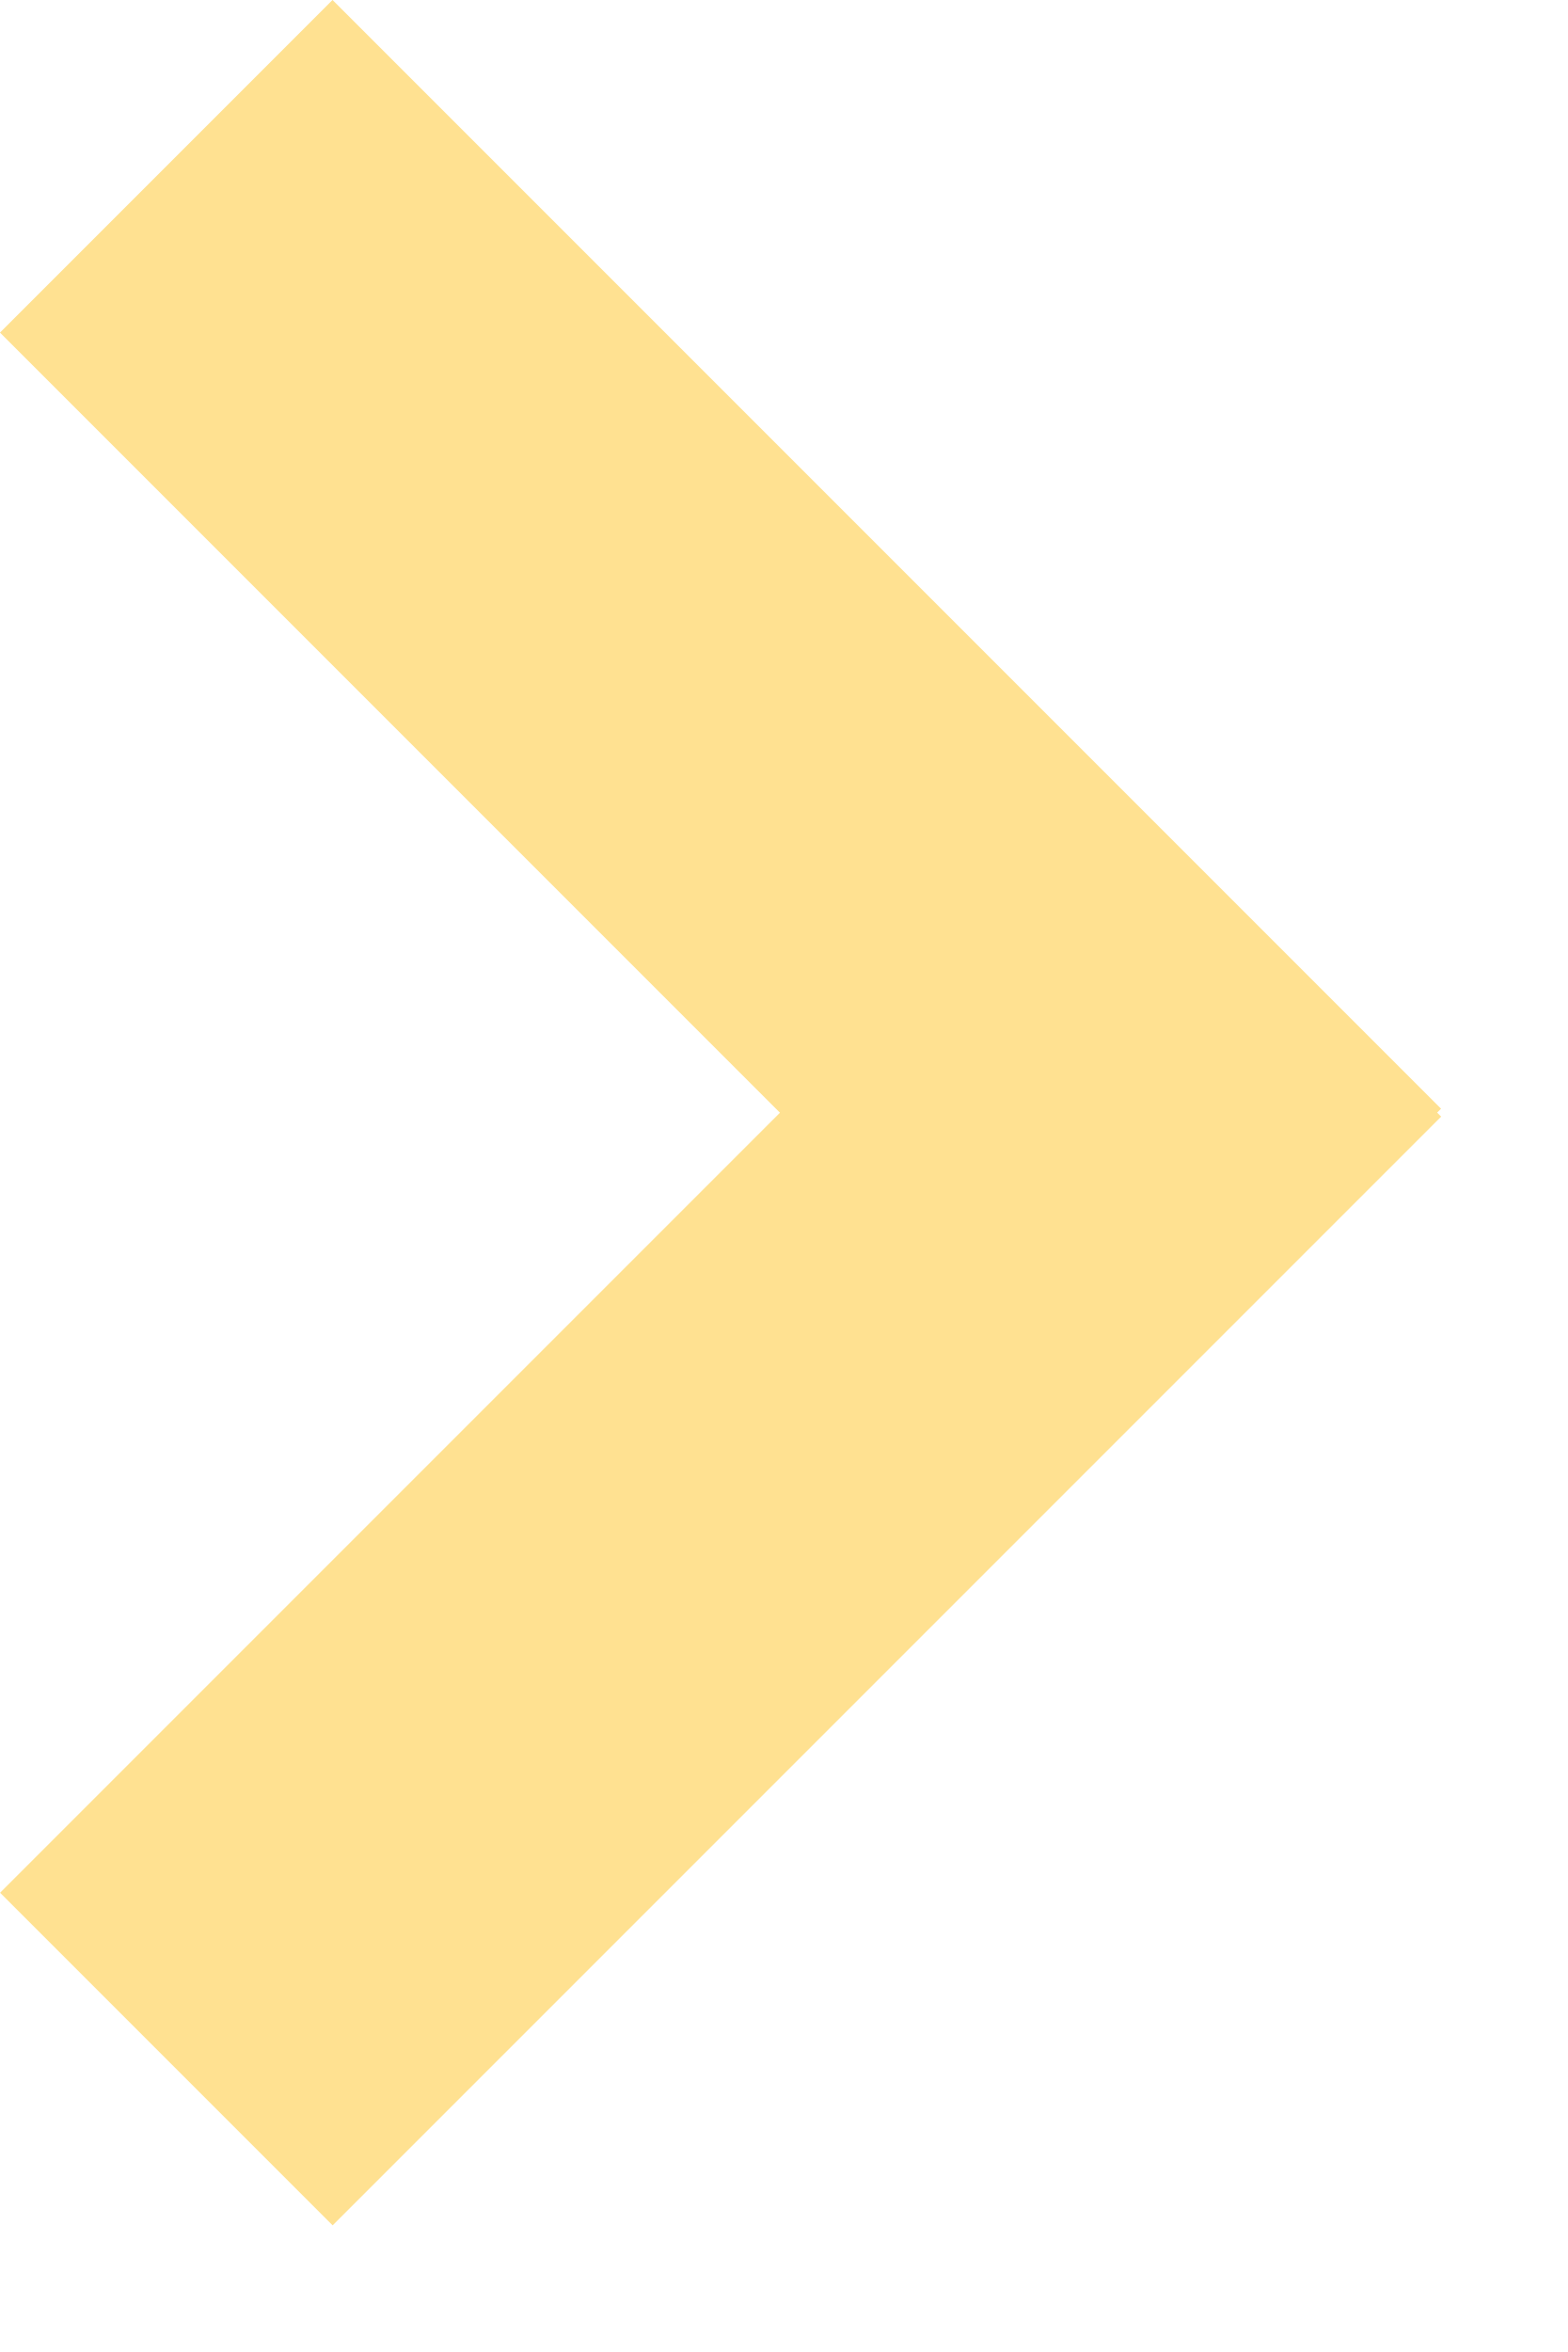
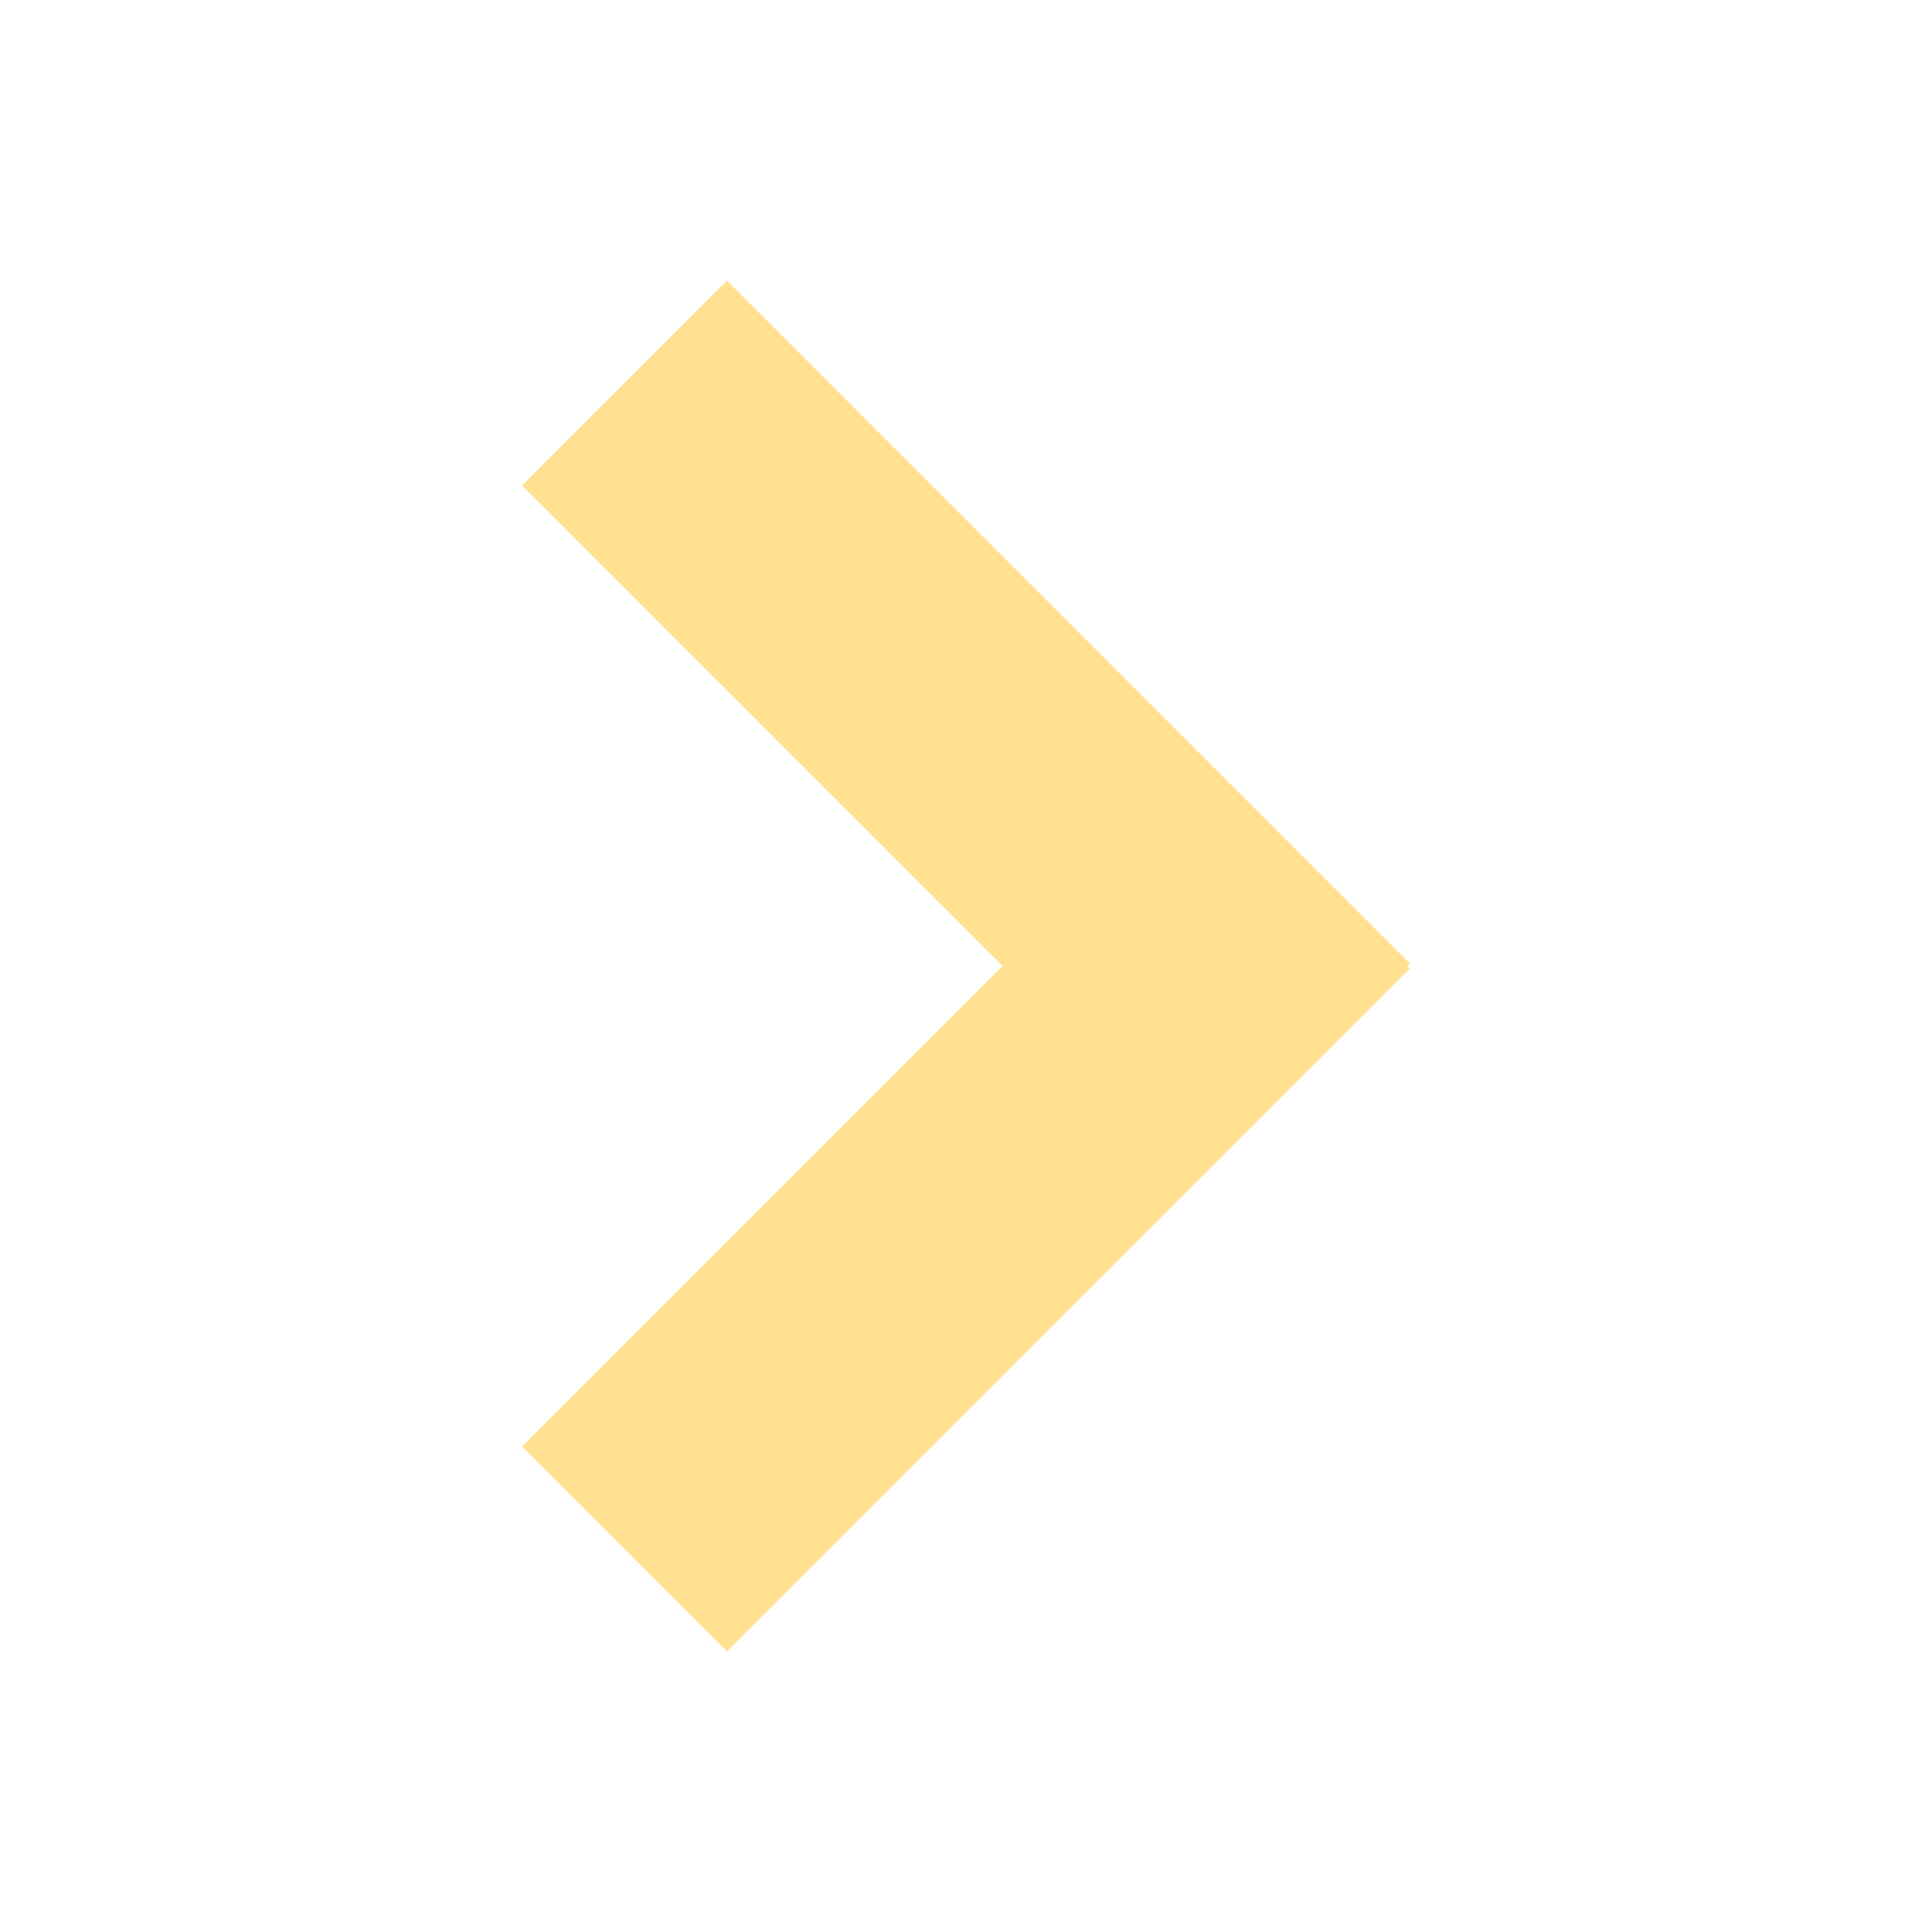
- <svg xmlns="http://www.w3.org/2000/svg" width="10" height="15" viewBox="0 0 10 15" fill="none">
-   <rect x="2.121" width="10" height="3" transform="rotate(45 2.12134 0)" fill="#FFE191" />
-   <rect x="9.192" y="7.121" width="10" height="3" transform="rotate(135 9.19238 7.12134)" fill="#FFE191" />
+ <svg xmlns="http://www.w3.org/2000/svg" width="20" height="20" viewBox="0 0 20 20" fill="none">
+   <path d="M14.596 9.975L7.525 2.904L5.404 5.025L12.475 12.096L14.596 9.975Z" fill="#FFE191" />
+   <path d="M7.525 17.096L14.596 10.025L12.475 7.904L5.404 14.975L7.525 17.096Z" fill="#FFE191" />
</svg>
